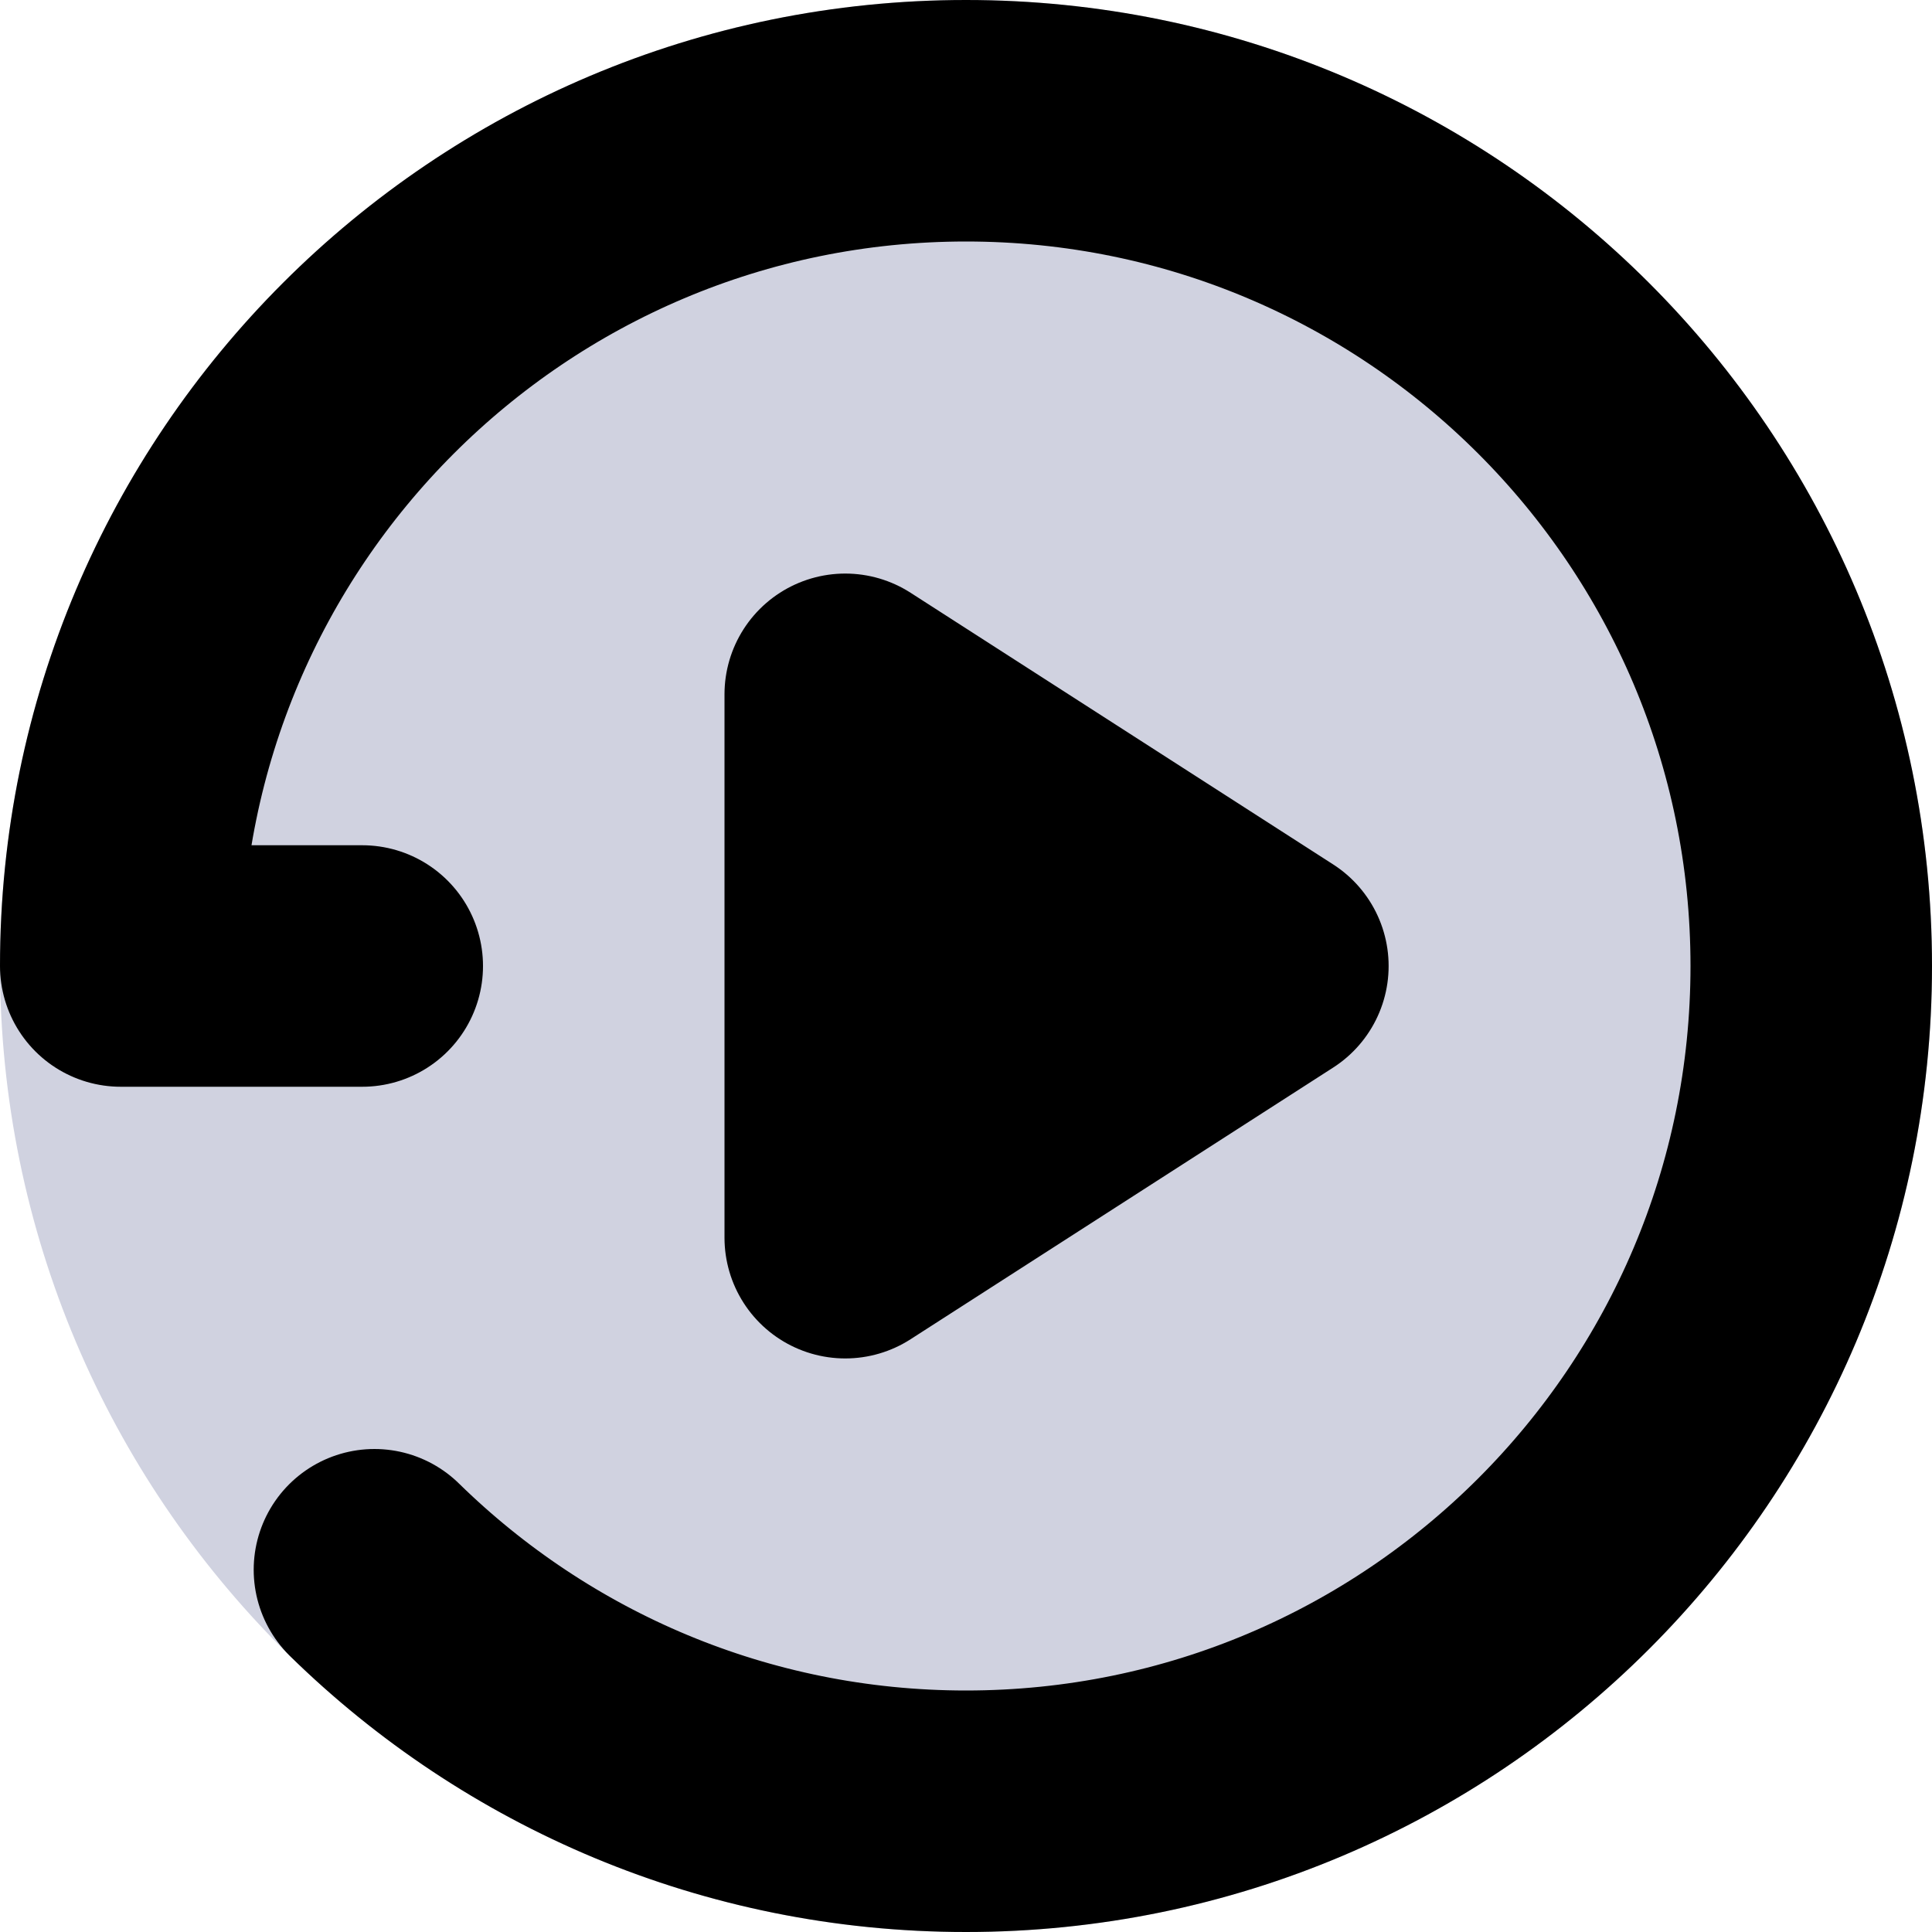
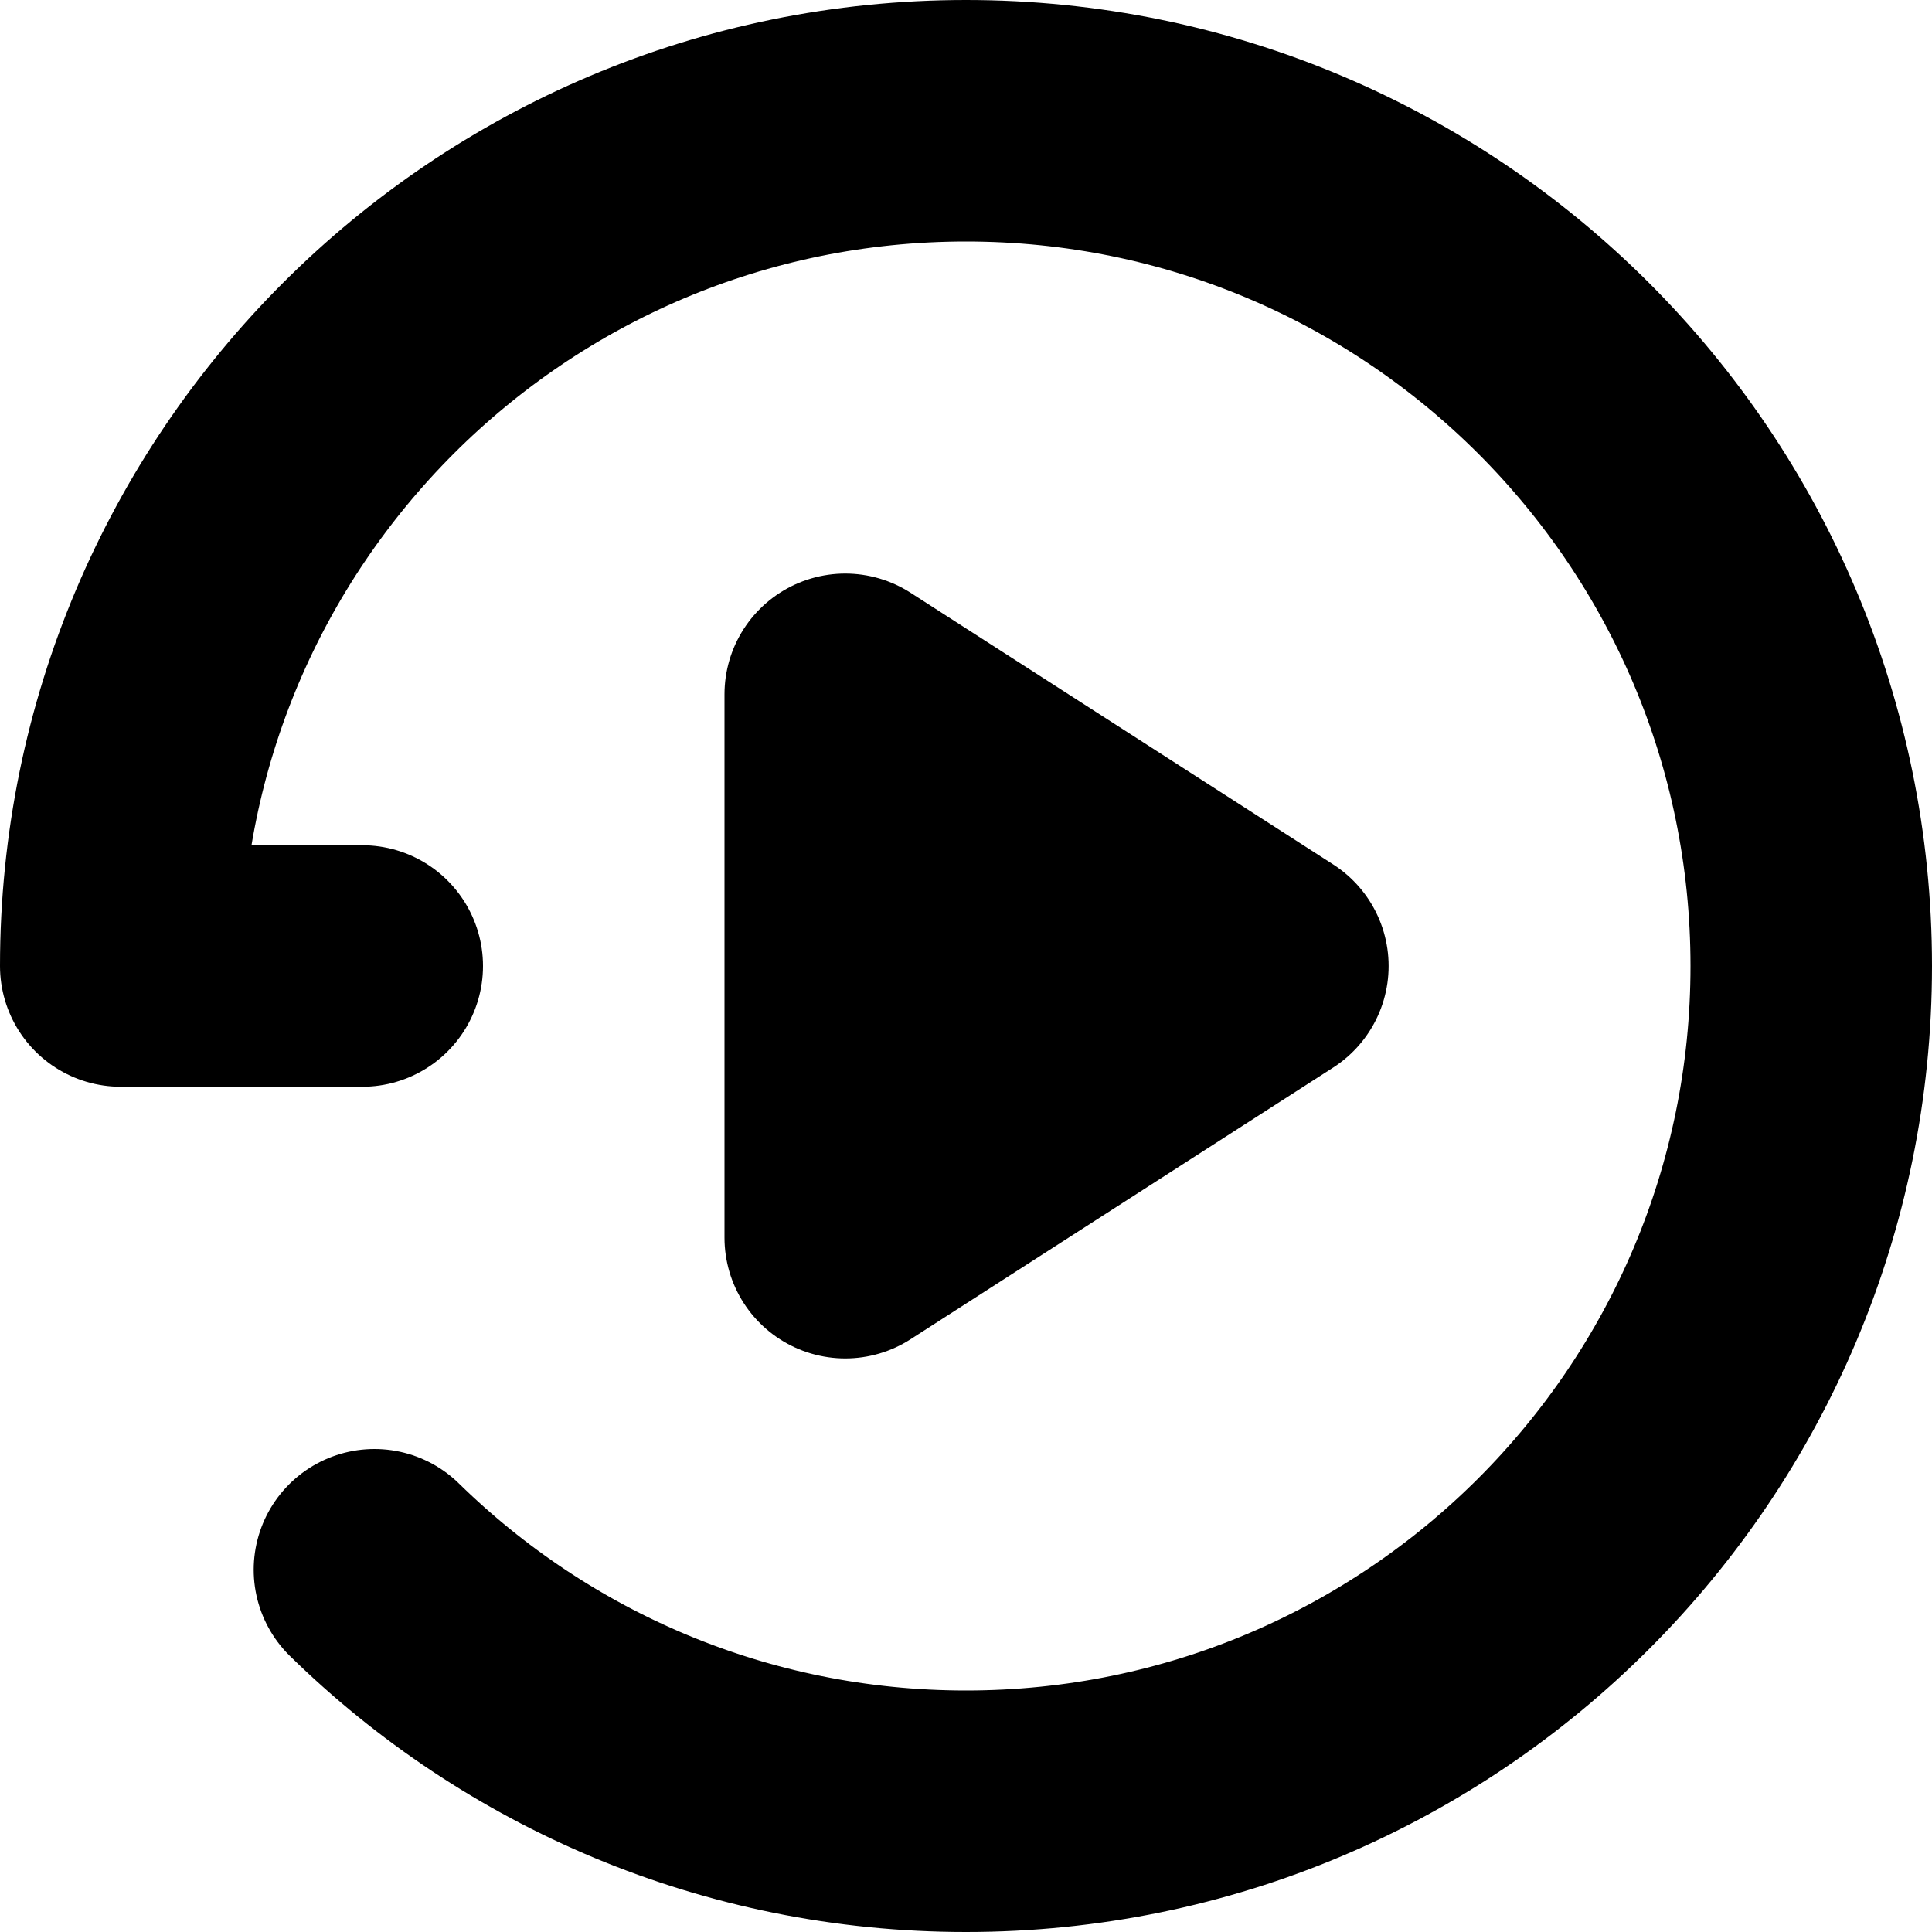
<svg xmlns="http://www.w3.org/2000/svg" viewBox="0 0 16 16" fill="none">
-   <circle cx="8" cy="8" r="8" fill="#D0D2E0" class="icon-light" />
+   <circle cx="8" cy="8" r="8" fill="transparent" class="icon-light" />
  <path d="M7 10.25V5.75L10.5 8L7 10.25Z" fill="currentColor" class="icon-dark" />
  <path d="M3.101 13C4.364 14.237 6.093 15 8 15C11.866 15 15 11.866 15 8C15 4.134 11.866 1 8 1C4.134 1 1 4.134 1 8H3M7 5.75V10.25L10.5 8L7 5.75Z" stroke="currentColor" stroke-width="2" stroke-linecap="round" stroke-linejoin="round" class="icon-dark" />
</svg>
